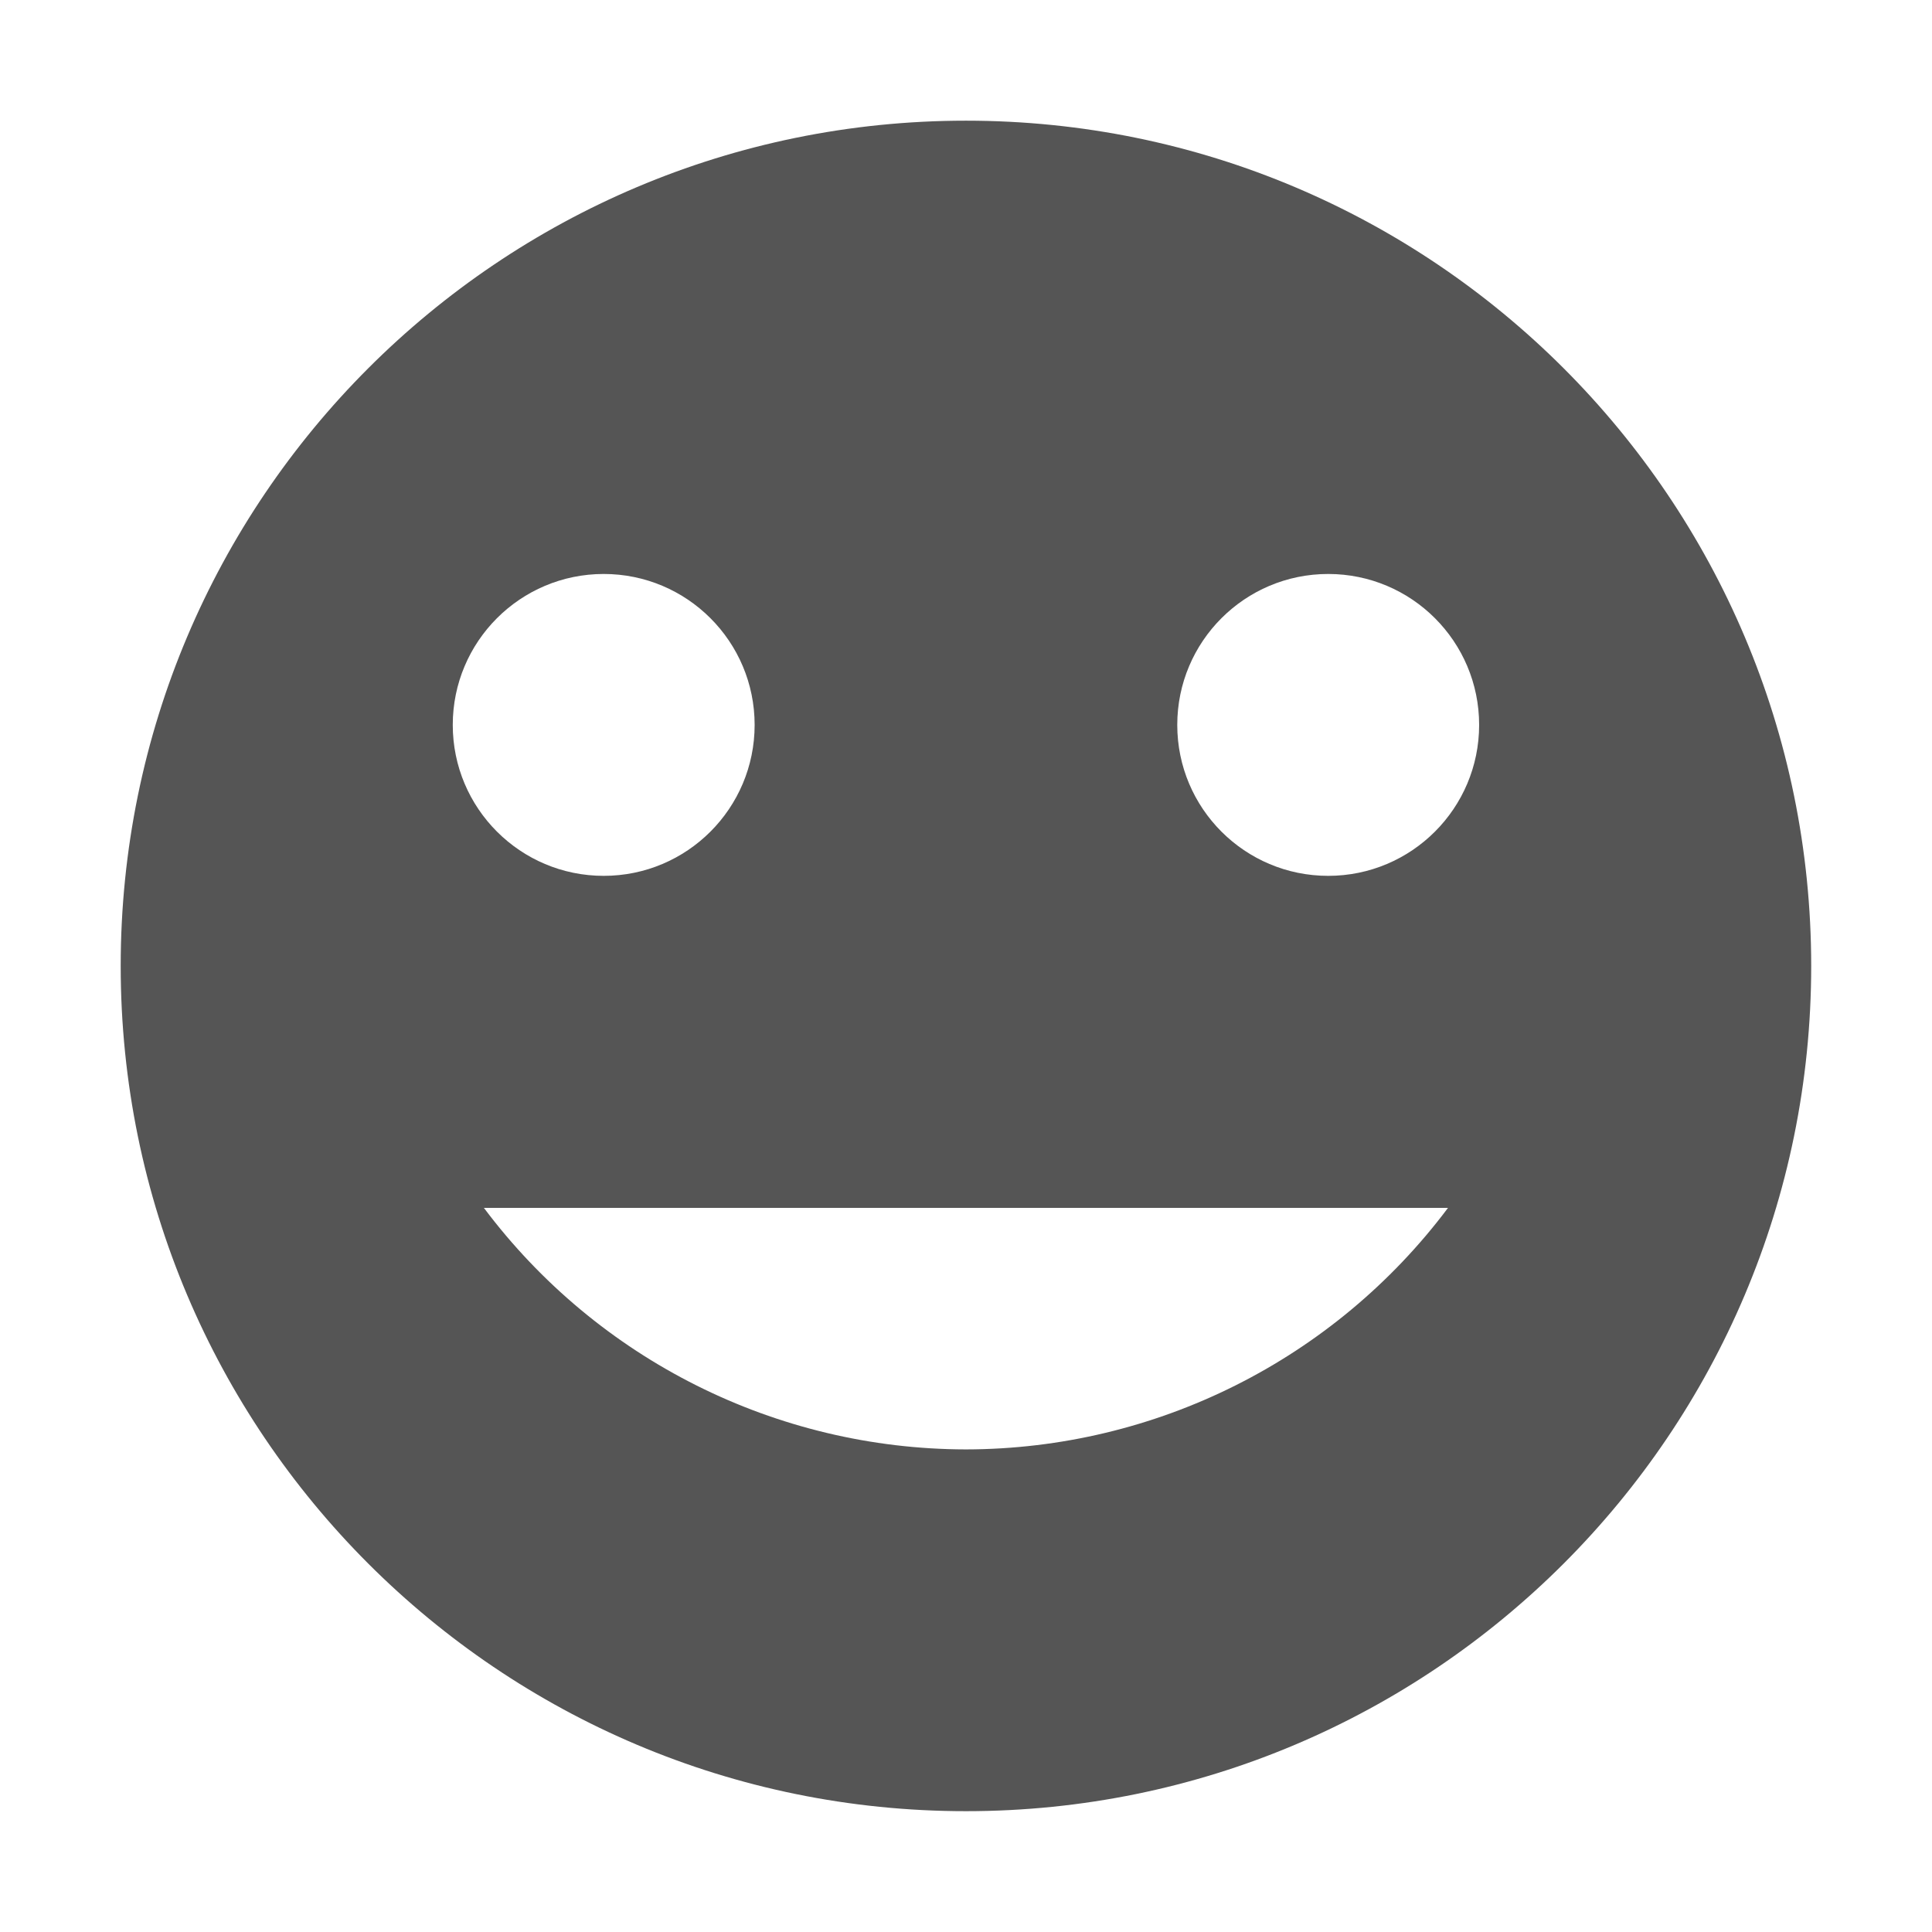
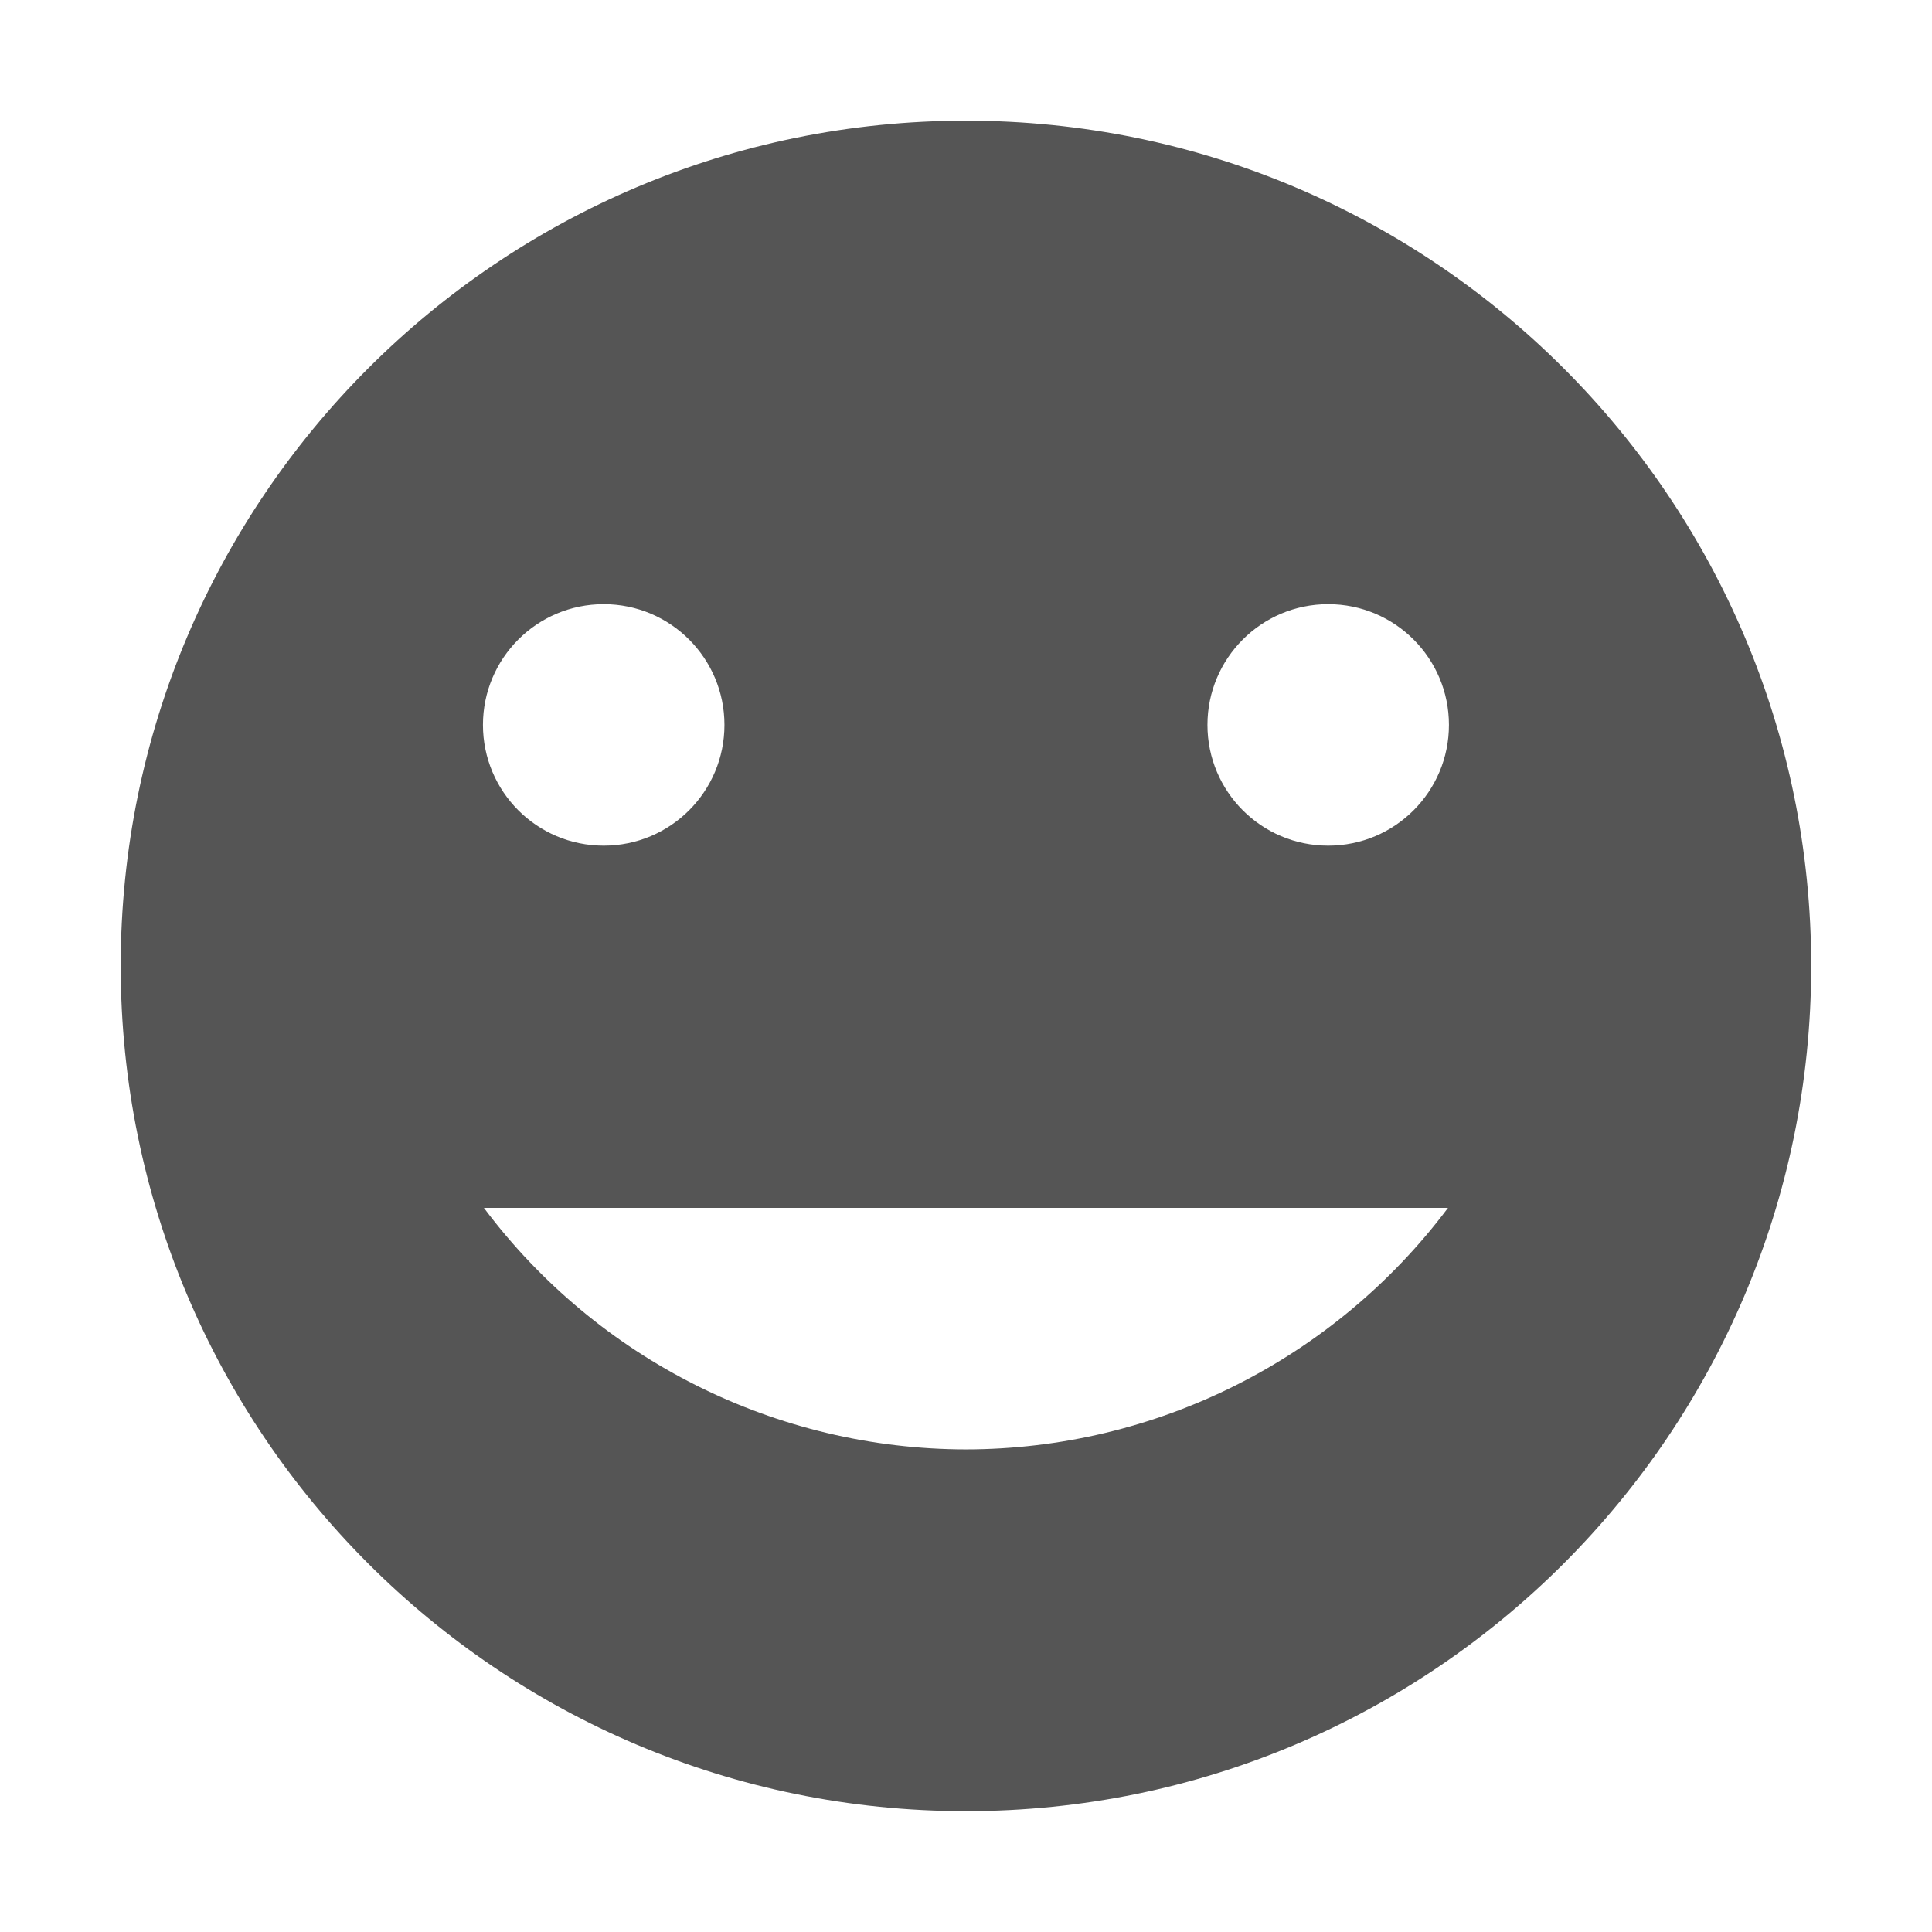
<svg xmlns="http://www.w3.org/2000/svg" xmlns:ns1="http://www.openswatchbook.org/uri/2009/osb" height="16" id="svg7384" style="enable-background:new" version="1.1" width="16">
  <defs id="defs7386">
    <linearGradient id="linearGradient5606" ns1:paint="solid">
      <stop id="stop5608" offset="0" style="stop-color:#000000;stop-opacity:1;" />
    </linearGradient>
    <filter id="filter7554" style="color-interpolation-filters:sRGB">
      <feBlend id="feBlend7556" in2="BackgroundImage" mode="darken" />
    </filter>
  </defs>
  <g id="layer9" style="display:inline" transform="translate(-705.0004,159.0034)" />
  <g id="layer10" style="display:inline;filter:url(#filter7554)" transform="translate(-705.0004,159.0034)" />
  <g id="layer1" style="display:inline" transform="translate(-464.0002,-457.9966)" />
  <g id="layer14" style="display:inline" transform="translate(-705.0004,159.0034)" />
  <g id="layer15" style="display:inline" transform="translate(-705.0004,159.0034)" />
  <g id="g71291" style="display:inline" transform="translate(-705.0004,159.0034)">
-     <path d="m 713,-158.004 c -3.866,0 -7,3.134 -7,7 0,3.866 3.134,7 7,7 3.866,0 7,-3.134 7,-7 0,-3.866 -3.134,-7 -7,-7 z m -3,3.754 a 1.25,1.25 0 0 1 1.25,1.25 1.25,1.25 0 0 1 -1.25,1.25 1.25,1.25 0 0 1 -1.25,-1.25 1.25,1.25 0 0 1 1.25,-1.25 z m 6,0 a 1.25,1.25 0 0 1 1.25,1.25 1.25,1.25 0 0 1 -1.25,1.25 1.25,1.25 0 0 1 -1.25,-1.25 1.25,1.25 0 0 1 1.25,-1.25 z m -6.992,5.25 7.984,0 a 5,5 0 0 1 -3.992,2 5,5 0 0 1 -3.992,-2 z" id="path5915" style="color:#bebebe;display:inline;overflow:visible;visibility:visible;fill:#555555;fill-opacity:1;fill-rule:nonzero;stroke:none;stroke-width:1;marker:none;enable-background:accumulate" />
+     <path d="m 713,-158.004 c -3.866,0 -7,3.134 -7,7 0,3.866 3.134,7 7,7 3.866,0 7,-3.134 7,-7 0,-3.866 -3.134,-7 -7,-7 z m -3,4.004 c 0.554,0 1,0.449 1,1 0,0.551 -0.446,1 -1,1 -0.554,0 -1,-0.449 -1,-1 0,-0.551 0.446,-1 1,-1 z m 6,0 c 0.554,0 1,0.449 1,1 0,0.551 -0.446,1 -1,1 -0.554,0 -1,-0.449 -1,-1 0,-0.551 0.446,-1 1,-1 z m -6.992,5 7.984,0 c -0.943,1.257 -2.421,1.998 -3.992,2 -1.571,-0.002 -3.05,-0.743 -3.992,-2 z" id="path5915" style="color:#bebebe;display:inline;overflow:visible;visibility:visible;fill:#555555;fill-opacity:1;fill-rule:nonzero;stroke:none;stroke-width:1;marker:none;enable-background:accumulate" />
  </g>
  <g id="layer2" style="display:inline" transform="translate(-464.0002,-307.9966)" />
  <g id="g6058" style="display:inline" transform="translate(-464.0002,-307.9966)" />
  <g id="layer12" style="display:inline" transform="translate(-705.0004,159.0034)" />
</svg>
